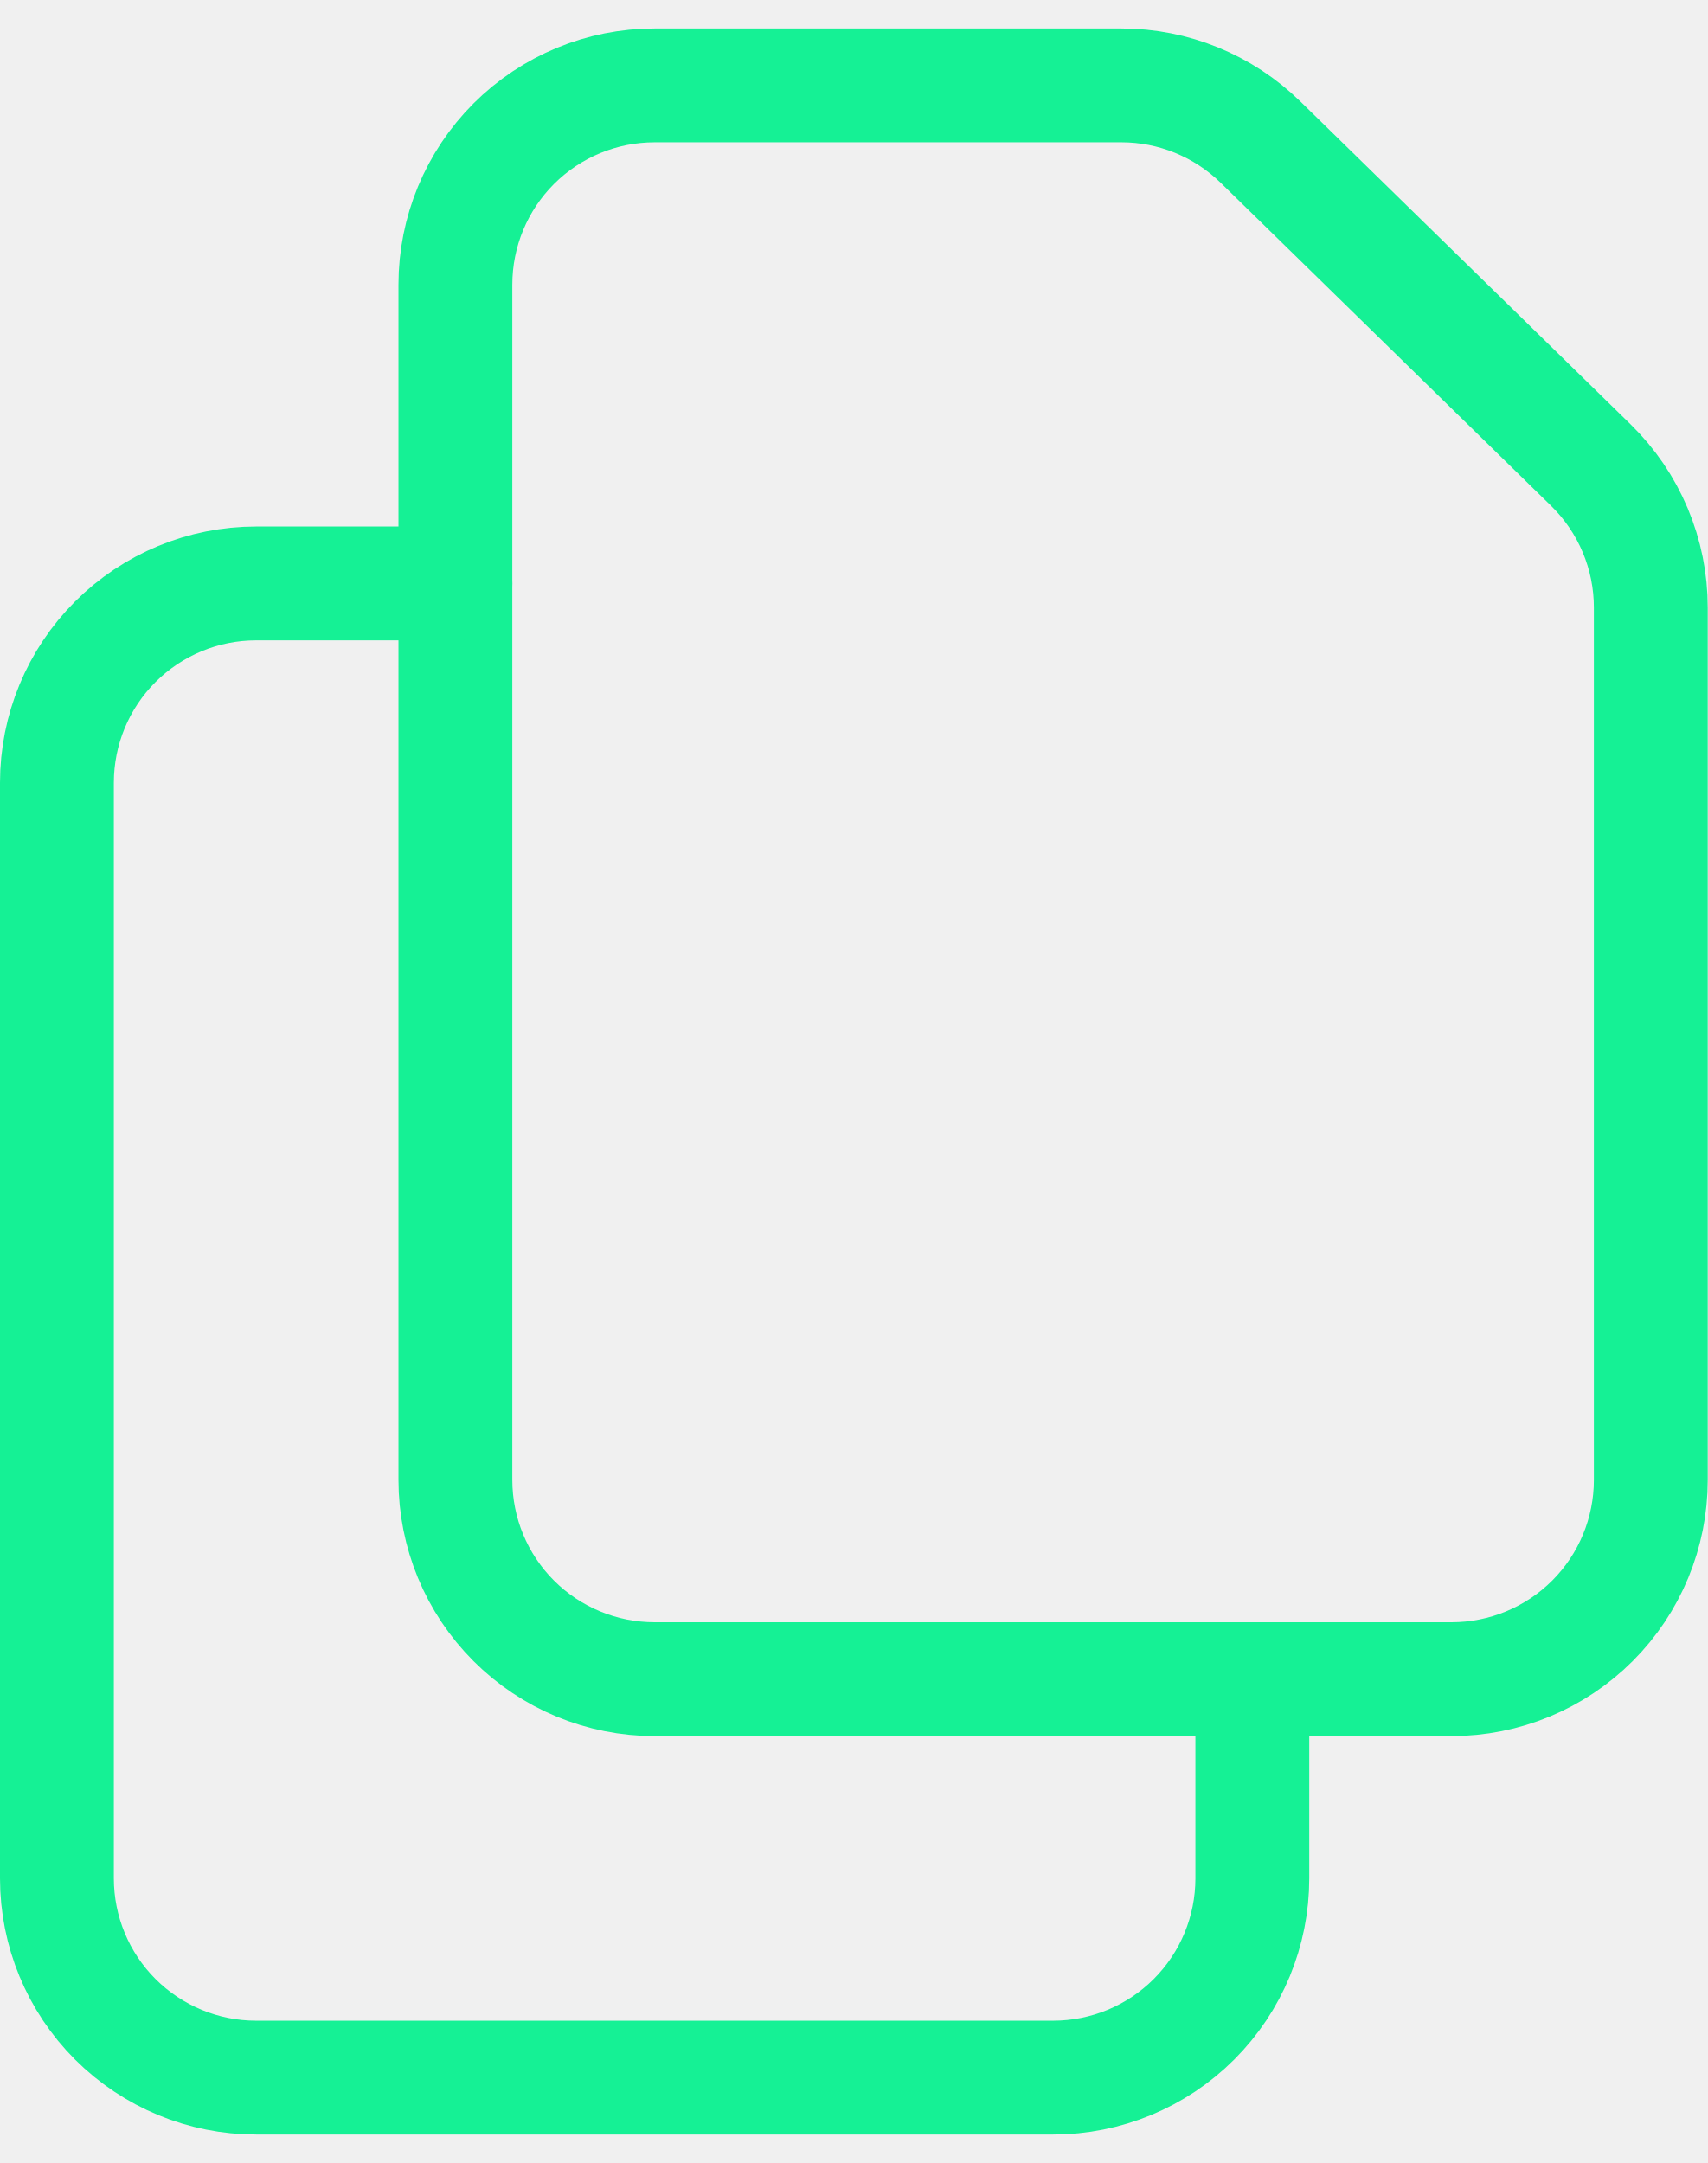
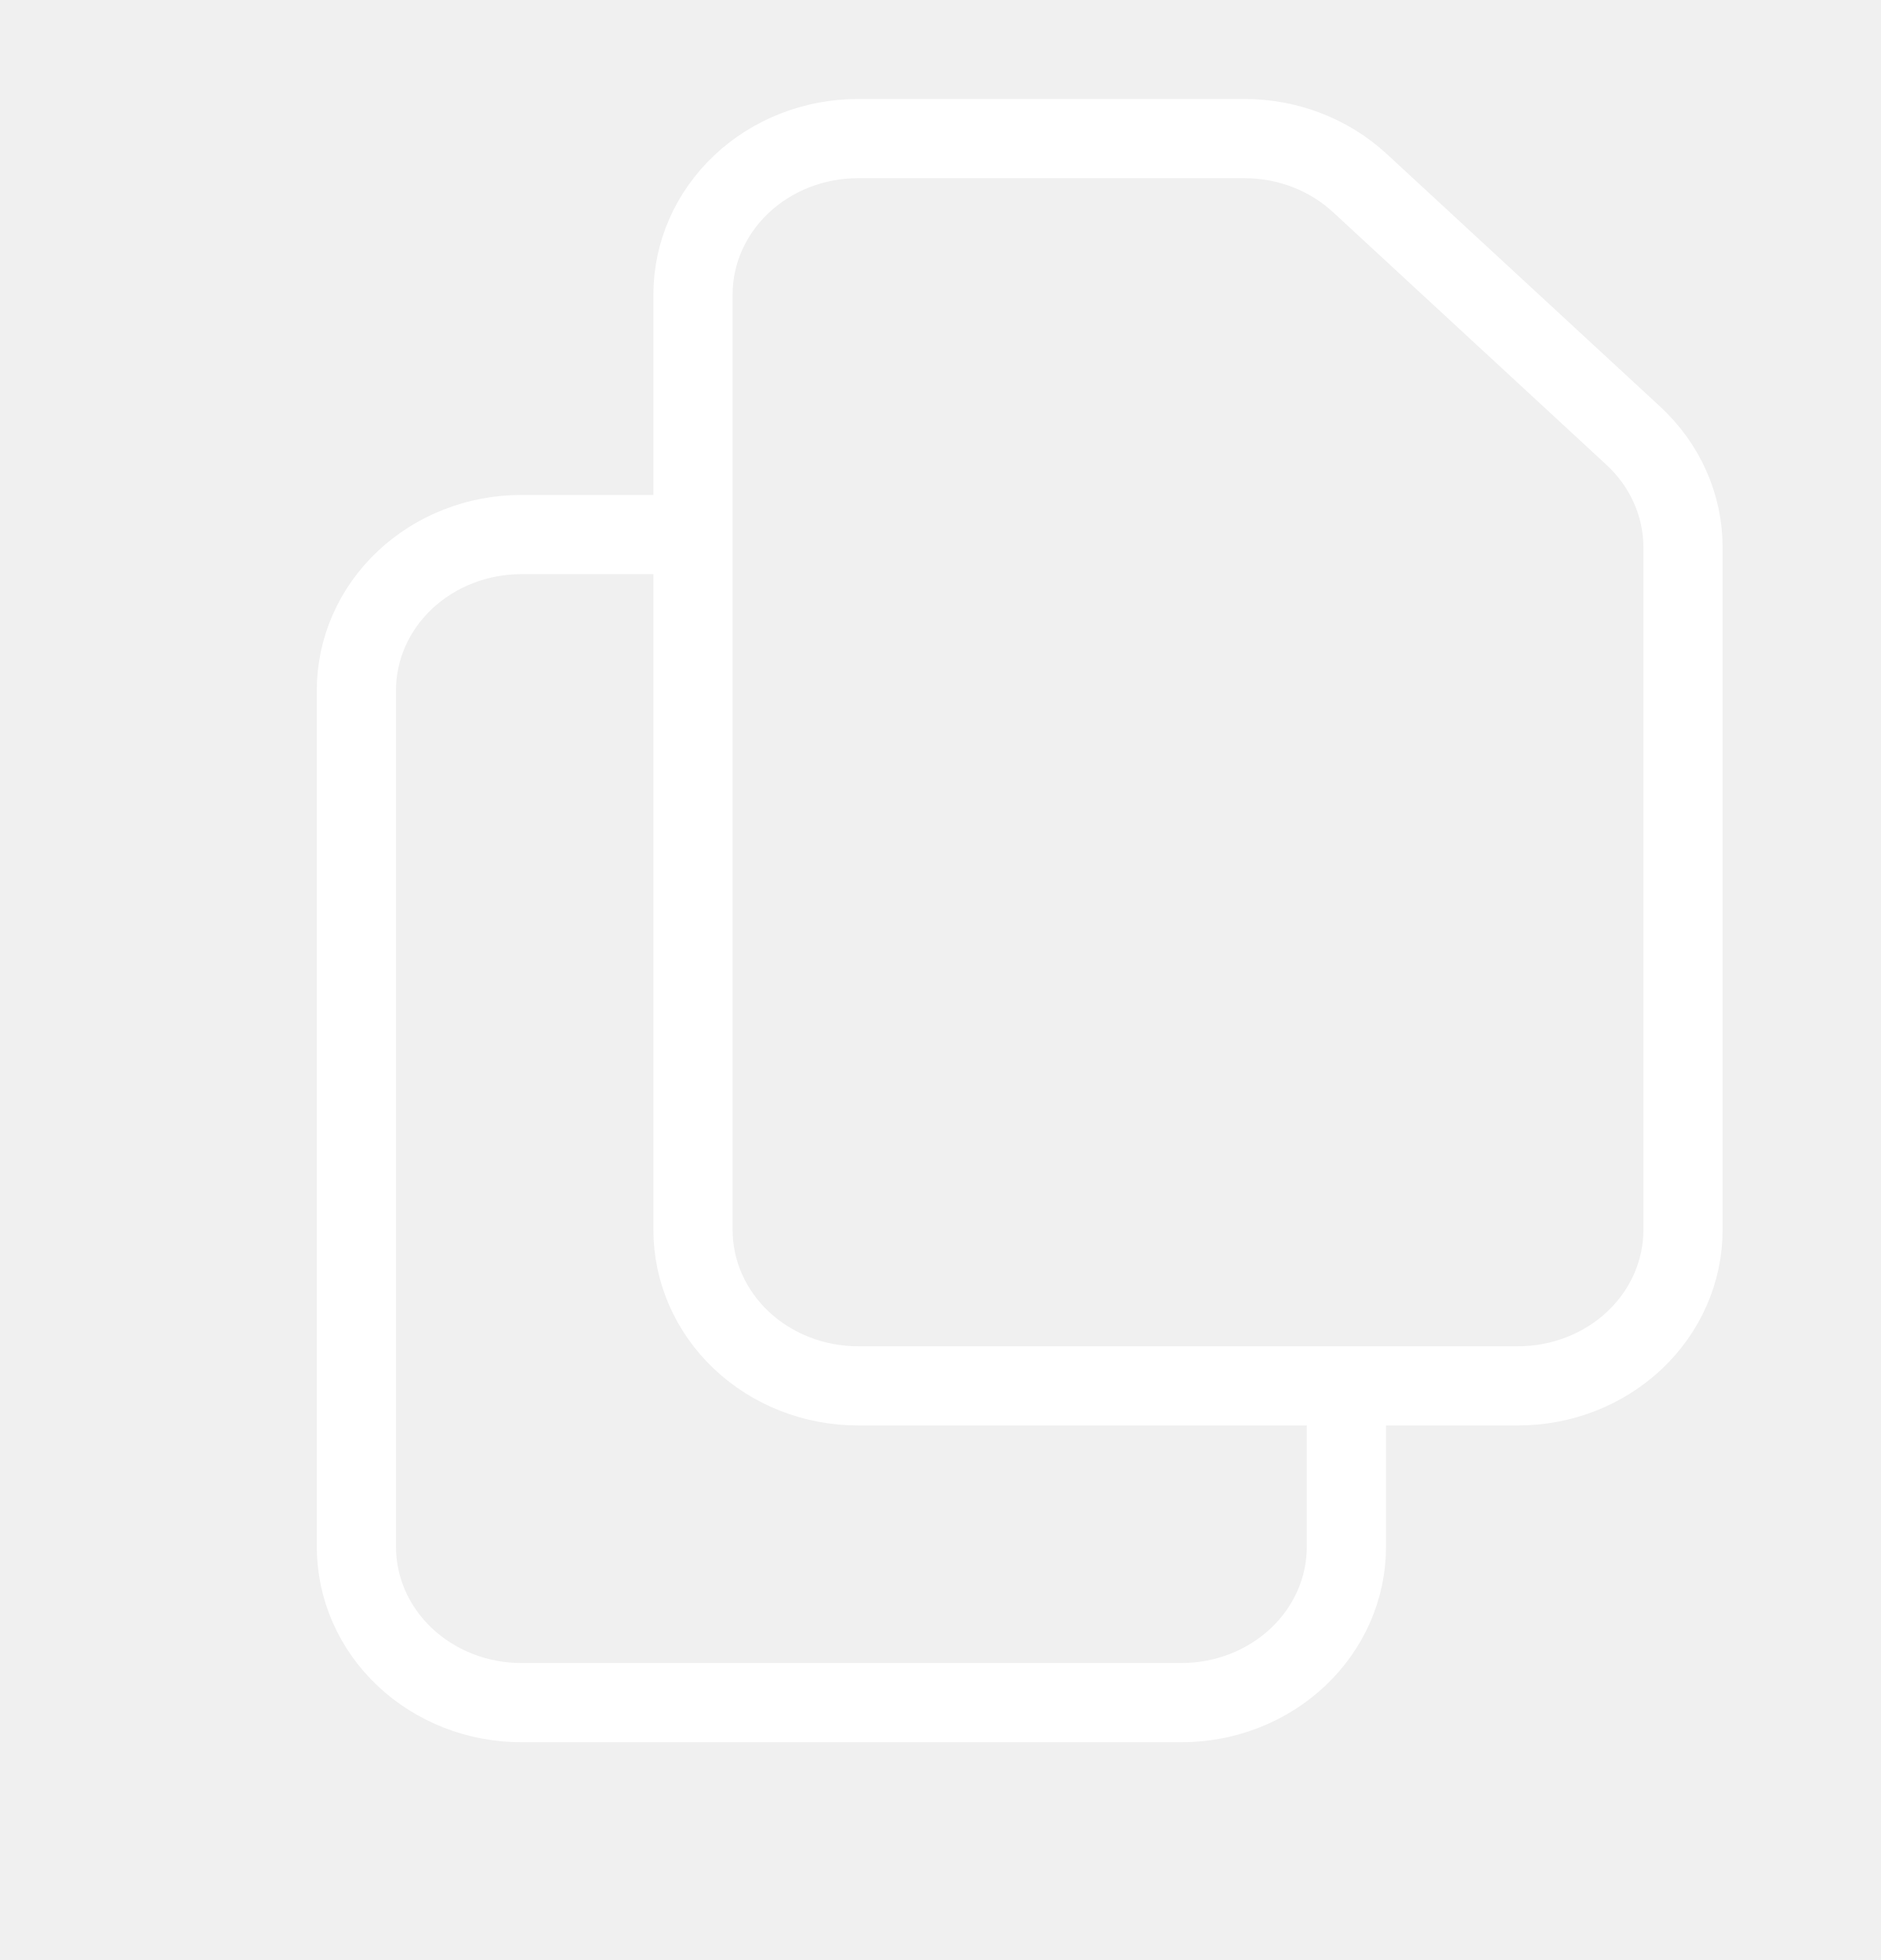
- <svg xmlns="http://www.w3.org/2000/svg" width="30" height="38" viewBox="0 0 30 38" fill="none">
-   <path d="M8 5V26C8 26.928 8.369 27.819 9.025 28.475C9.681 29.131 10.572 29.5 11.5 29.5H25.5C26.428 29.5 27.319 29.131 27.975 28.475C28.631 27.819 29 26.928 29 26V10.674C29 10.207 28.907 9.746 28.726 9.316C28.545 8.886 28.28 8.497 27.947 8.171L22.145 2.498C21.491 1.858 20.613 1.5 19.699 1.5H11.5C10.572 1.5 9.681 1.869 9.025 2.525C8.369 3.182 8 4.072 8 5V5Z" stroke="#15F195" stroke-width="2" stroke-linecap="round" stroke-linejoin="round" />
-   <path d="M22 29.5V33C22 33.928 21.631 34.819 20.975 35.475C20.319 36.131 19.428 36.5 18.5 36.5H4.5C3.572 36.5 2.682 36.131 2.025 35.475C1.369 34.819 1 33.928 1 33V13.75C1 12.822 1.369 11.931 2.025 11.275C2.682 10.619 3.572 10.25 4.5 10.25H8" stroke="#15F195" stroke-width="2" stroke-linecap="round" stroke-linejoin="round" />
+ <svg xmlns="http://www.w3.org/2000/svg" width="95px" height="99px" viewBox="0 0 95 99" version="1.1">
+   <g id="Artboard" stroke="none" stroke-width="1" fill="none" fill-rule="evenodd" stroke-linecap="round" stroke-linejoin="round">
+     <g id="Group" transform="translate(18, 7)" stroke="#FFFFFF" stroke-width="4">
+       <path d="M17,7.875 L17,55.125 C17,57.214 17.878,59.217 19.441,60.694 C21.004,62.17 23.123,63 25.333,63 L58.667,63 C60.877,63 62.996,62.17 64.559,60.694 C66.122,59.217 67,57.214 67,55.125 L67,20.64 C67,19.591 66.778,18.553 66.347,17.586 C65.916,16.619 65.285,15.743 64.492,15.01 L50.679,2.244 C49.122,0.806 47.032,0 44.854,0 L25.333,0 C23.123,0 21.004,0.83 19.441,2.307 C17.878,3.783 17,5.786 17,7.875 L17,7.875 Z" id="Path" />
+       <path d="M50,63.267 L50,71.133 C50,73.22 49.122,75.221 47.559,76.696 C45.996,78.171 43.877,79 41.667,79 L8.333,79 C6.123,79 4.004,78.171 2.441,76.696 C0.878,75.221 0,73.22 0,71.133 L0,27.867 C0,25.78 0.878,23.779 2.441,22.304 C4.004,20.829 6.123,20 8.333,20 L16.667,20" id="Path" />
+     </g>
+   </g>
</svg>
